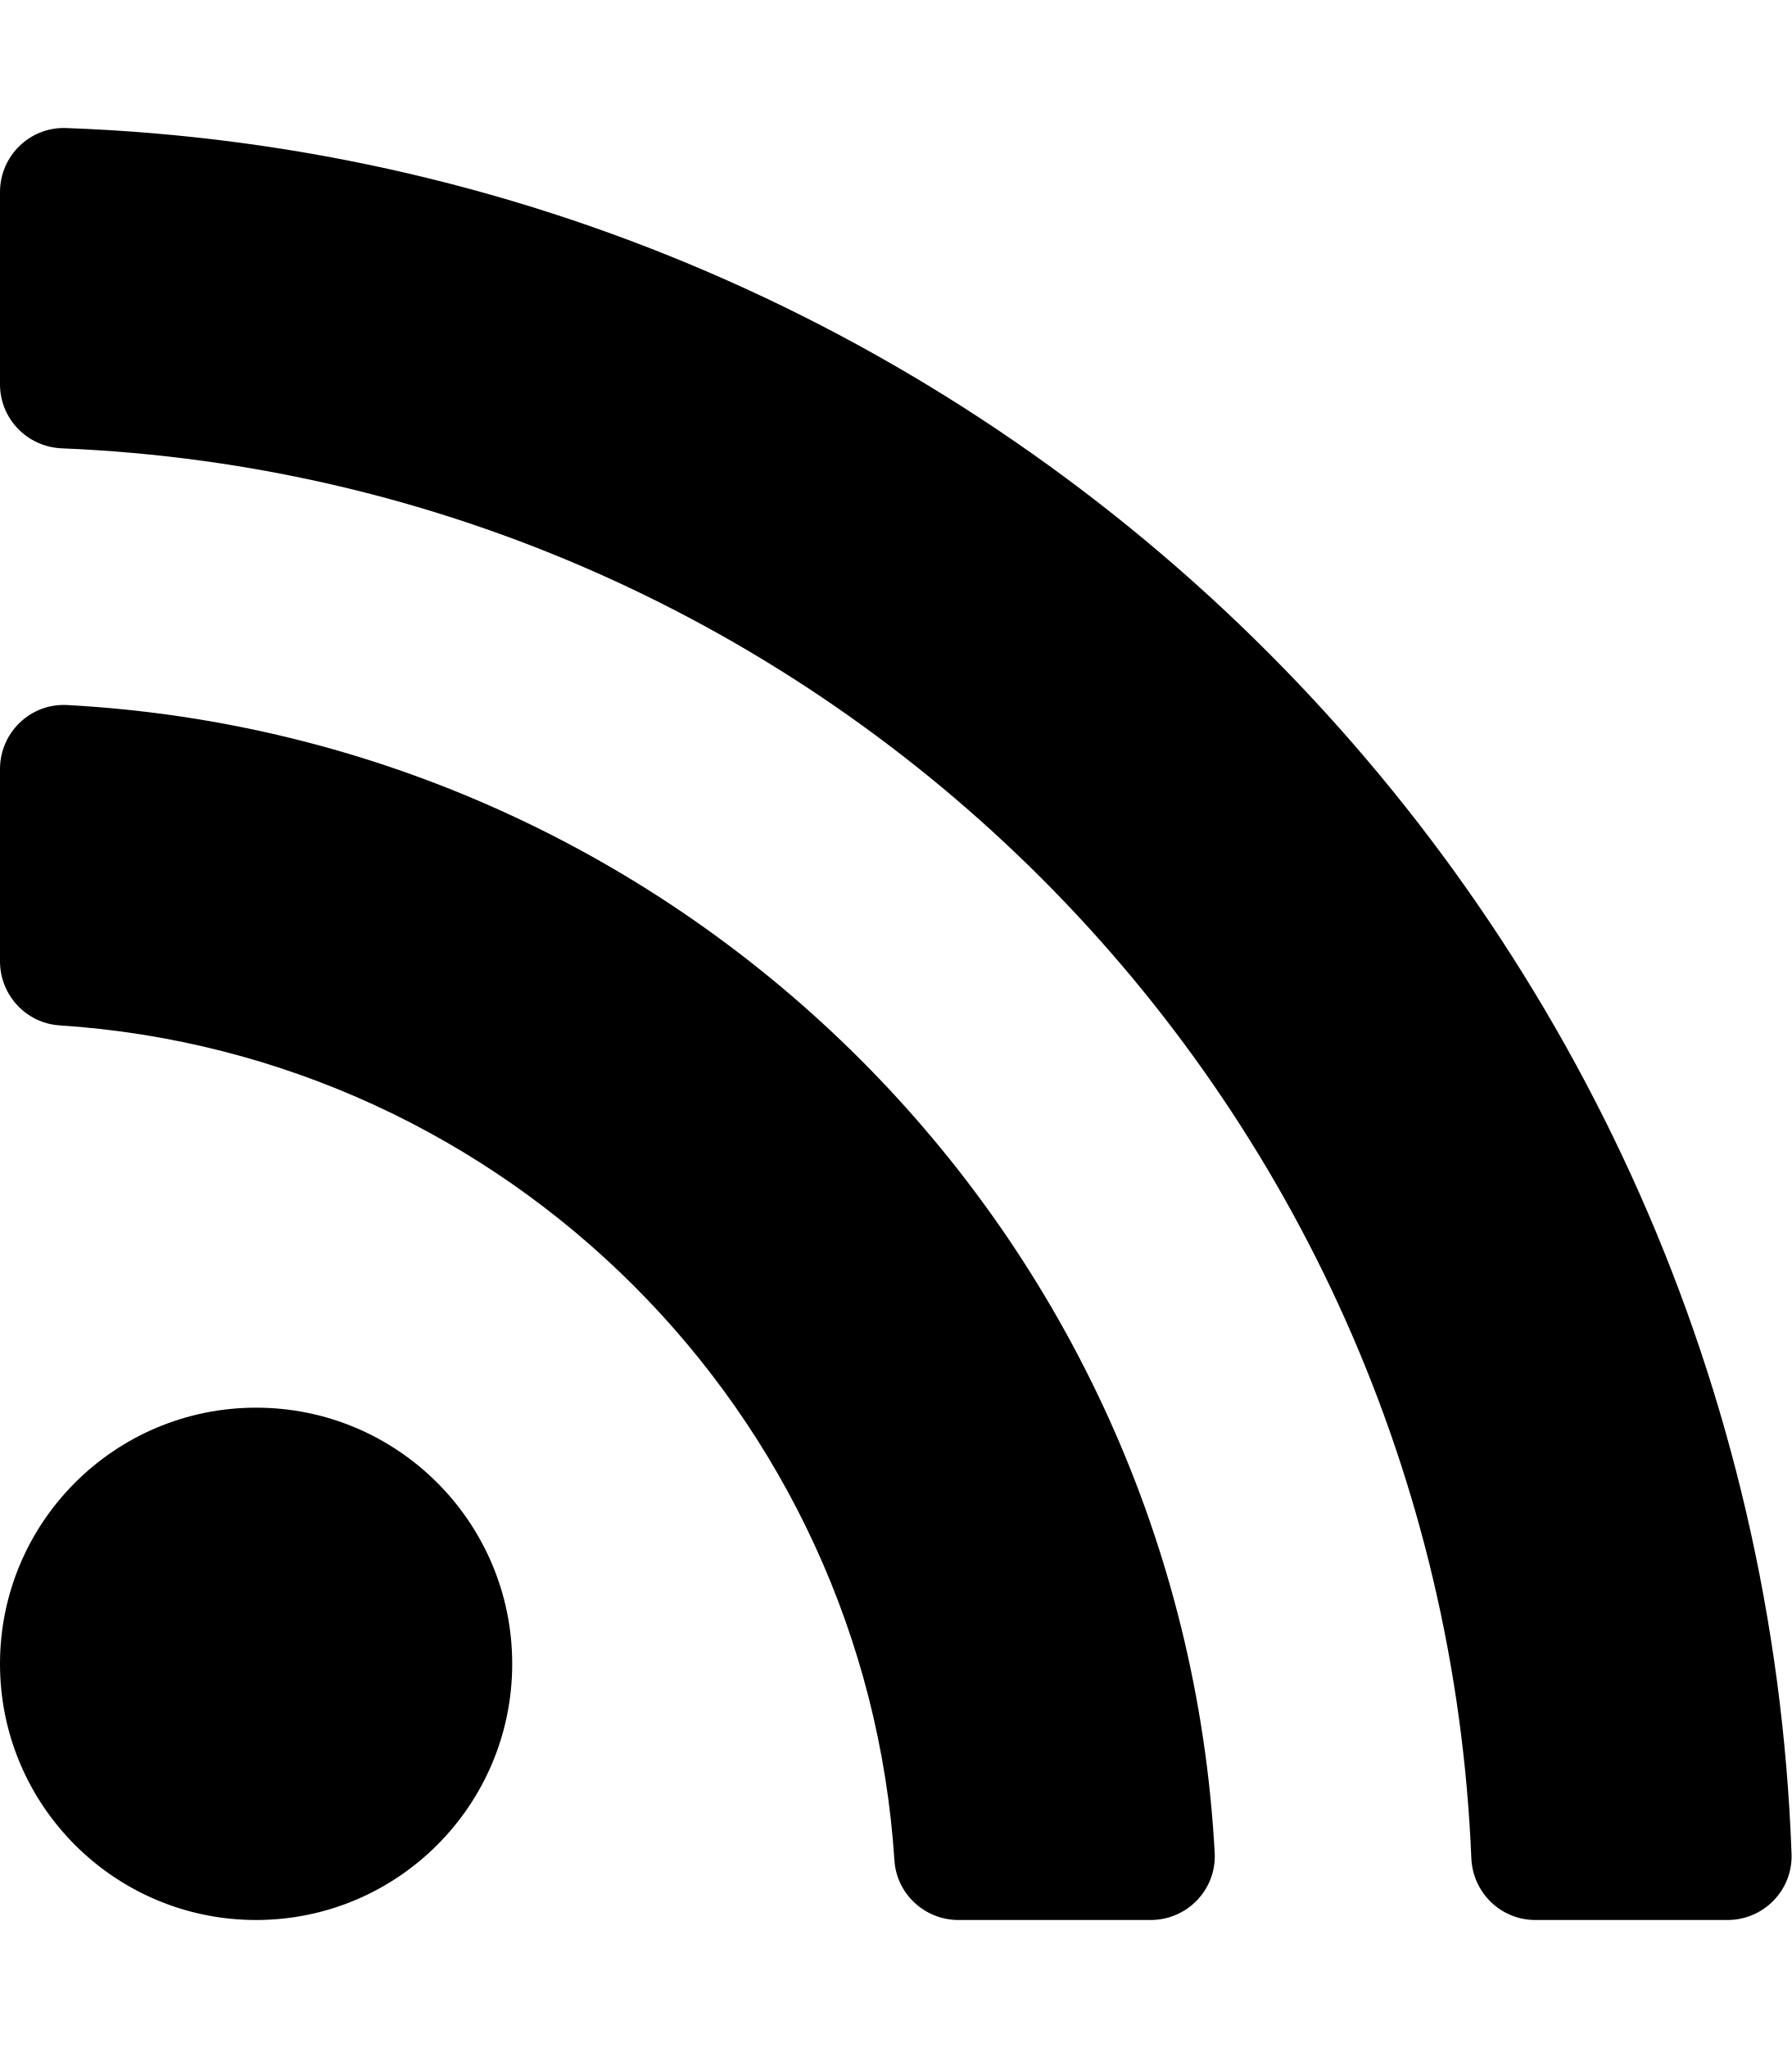
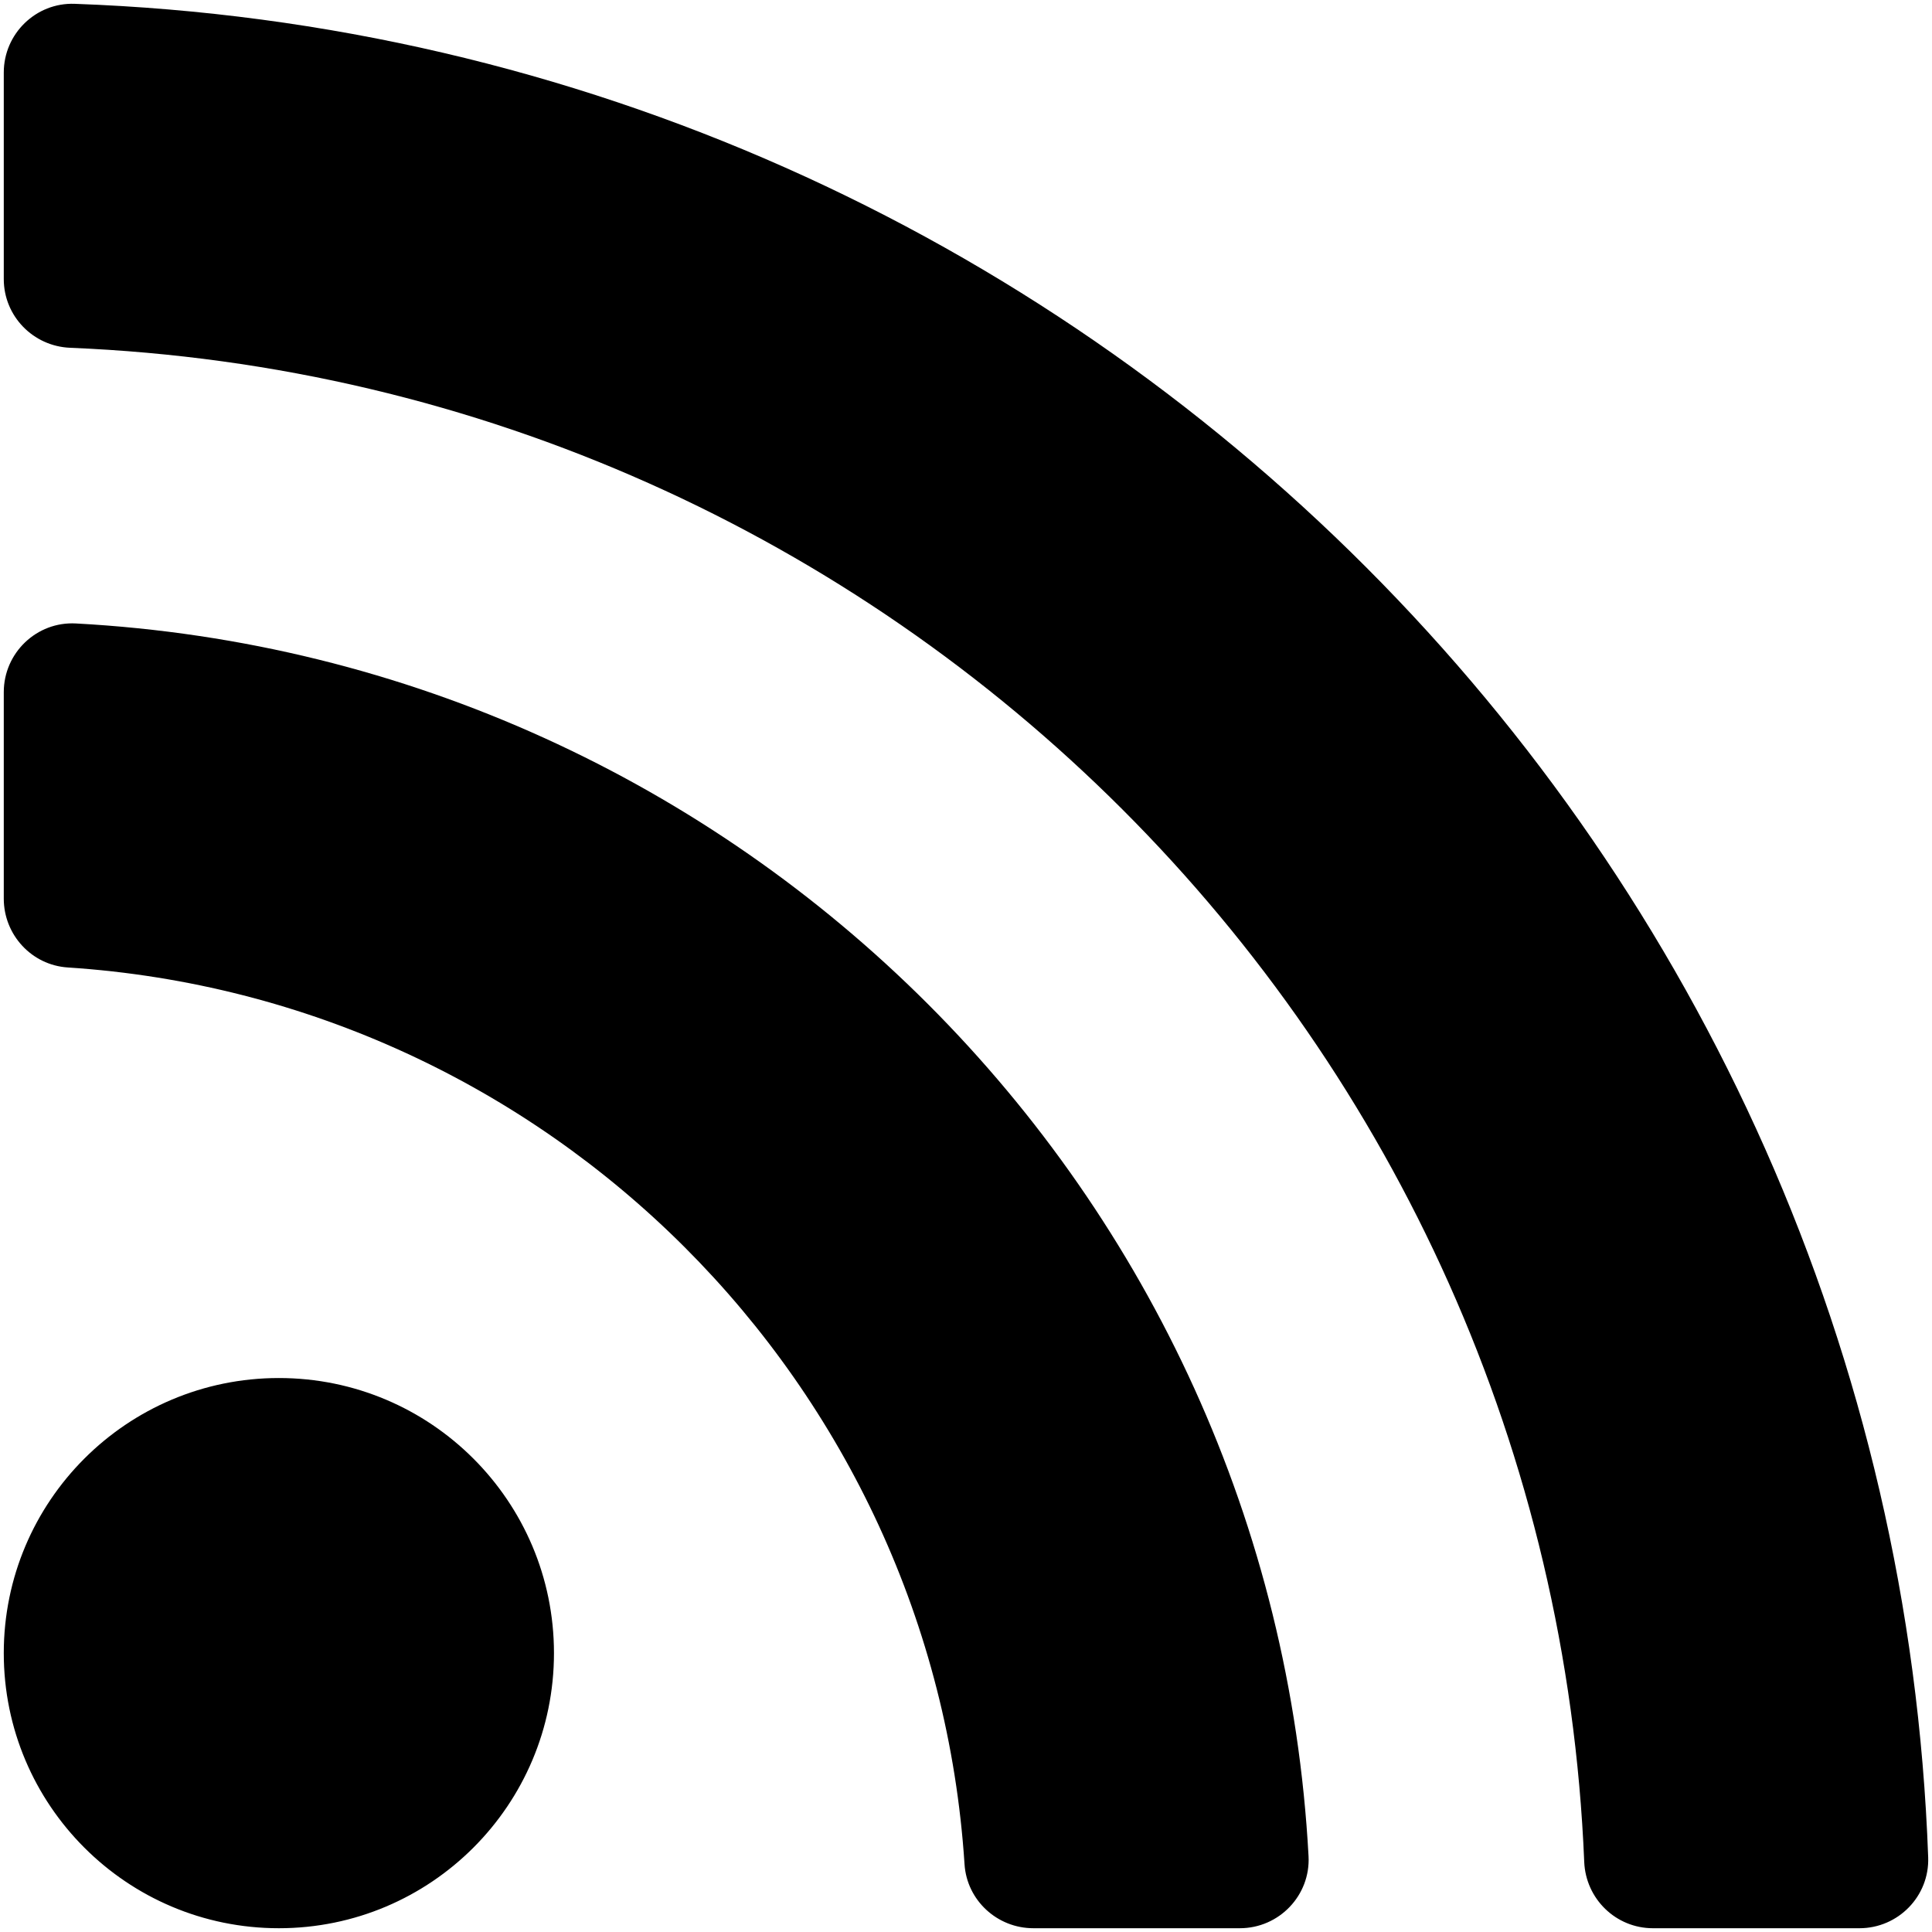
- <svg xmlns="http://www.w3.org/2000/svg" viewBox="0 0 448 512">
-   <path fill="currentColor" d="M128.081 415.959c0 35.369-28.672 64.041-64.041 64.041S0 451.328 0 415.959s28.672-64.041 64.041-64.041 64.04 28.673 64.04 64.041zm175.66 47.25c-8.354-154.6-132.185-278.587-286.95-286.95C7.656 175.765 0 183.105 0 192.253v48.069c0 8.415 6.49 15.472 14.887 16.018 111.832 7.284 201.473 96.702 208.772 208.772.547 8.397 7.604 14.887 16.018 14.887h48.069c9.149.001 16.489-7.655 15.995-16.79zm144.249.288C439.596 229.677 251.465 40.445 16.503 32.01 7.473 31.686 0 38.981 0 48.016v48.068c0 8.625 6.835 15.645 15.453 15.999 191.179 7.839 344.627 161.316 352.465 352.465.353 8.618 7.373 15.453 15.999 15.453h48.068c9.034-.001 16.329-7.474 16.005-16.504z" />
+ <svg xmlns="http://www.w3.org/2000/svg" viewBox="0 0 512 512">
+   <path d="M146.807 438.096c0 40.264-32.64 72.904-72.904 72.904C33.639 511 1 478.36 1 438.096c0-40.264 32.64-72.904 72.904-72.904 40.264 0 72.903 32.641 72.903 72.904Zm199.969 53.789c-9.51-175.995-150.478-317.141-326.661-326.662C9.716 164.661 1 173.017 1 183.431v54.721c0 9.58 7.388 17.613 16.947 18.235 127.309 8.292 229.356 110.085 237.665 237.664.622 9.559 8.656 16.948 18.235 16.948h54.721c10.415.001 18.771-8.715 18.208-19.114Zm164.212.328C501.433 226.034 287.266 10.614 19.787 1.012 9.507.643 1 8.947 1 19.233v54.72c0 9.819 7.781 17.81 17.592 18.213 217.636 8.924 392.32 183.641 401.243 401.243.402 9.811 8.393 17.592 18.213 17.592h54.72c10.285-.001 18.589-8.508 18.22-18.788Z" />
</svg>
